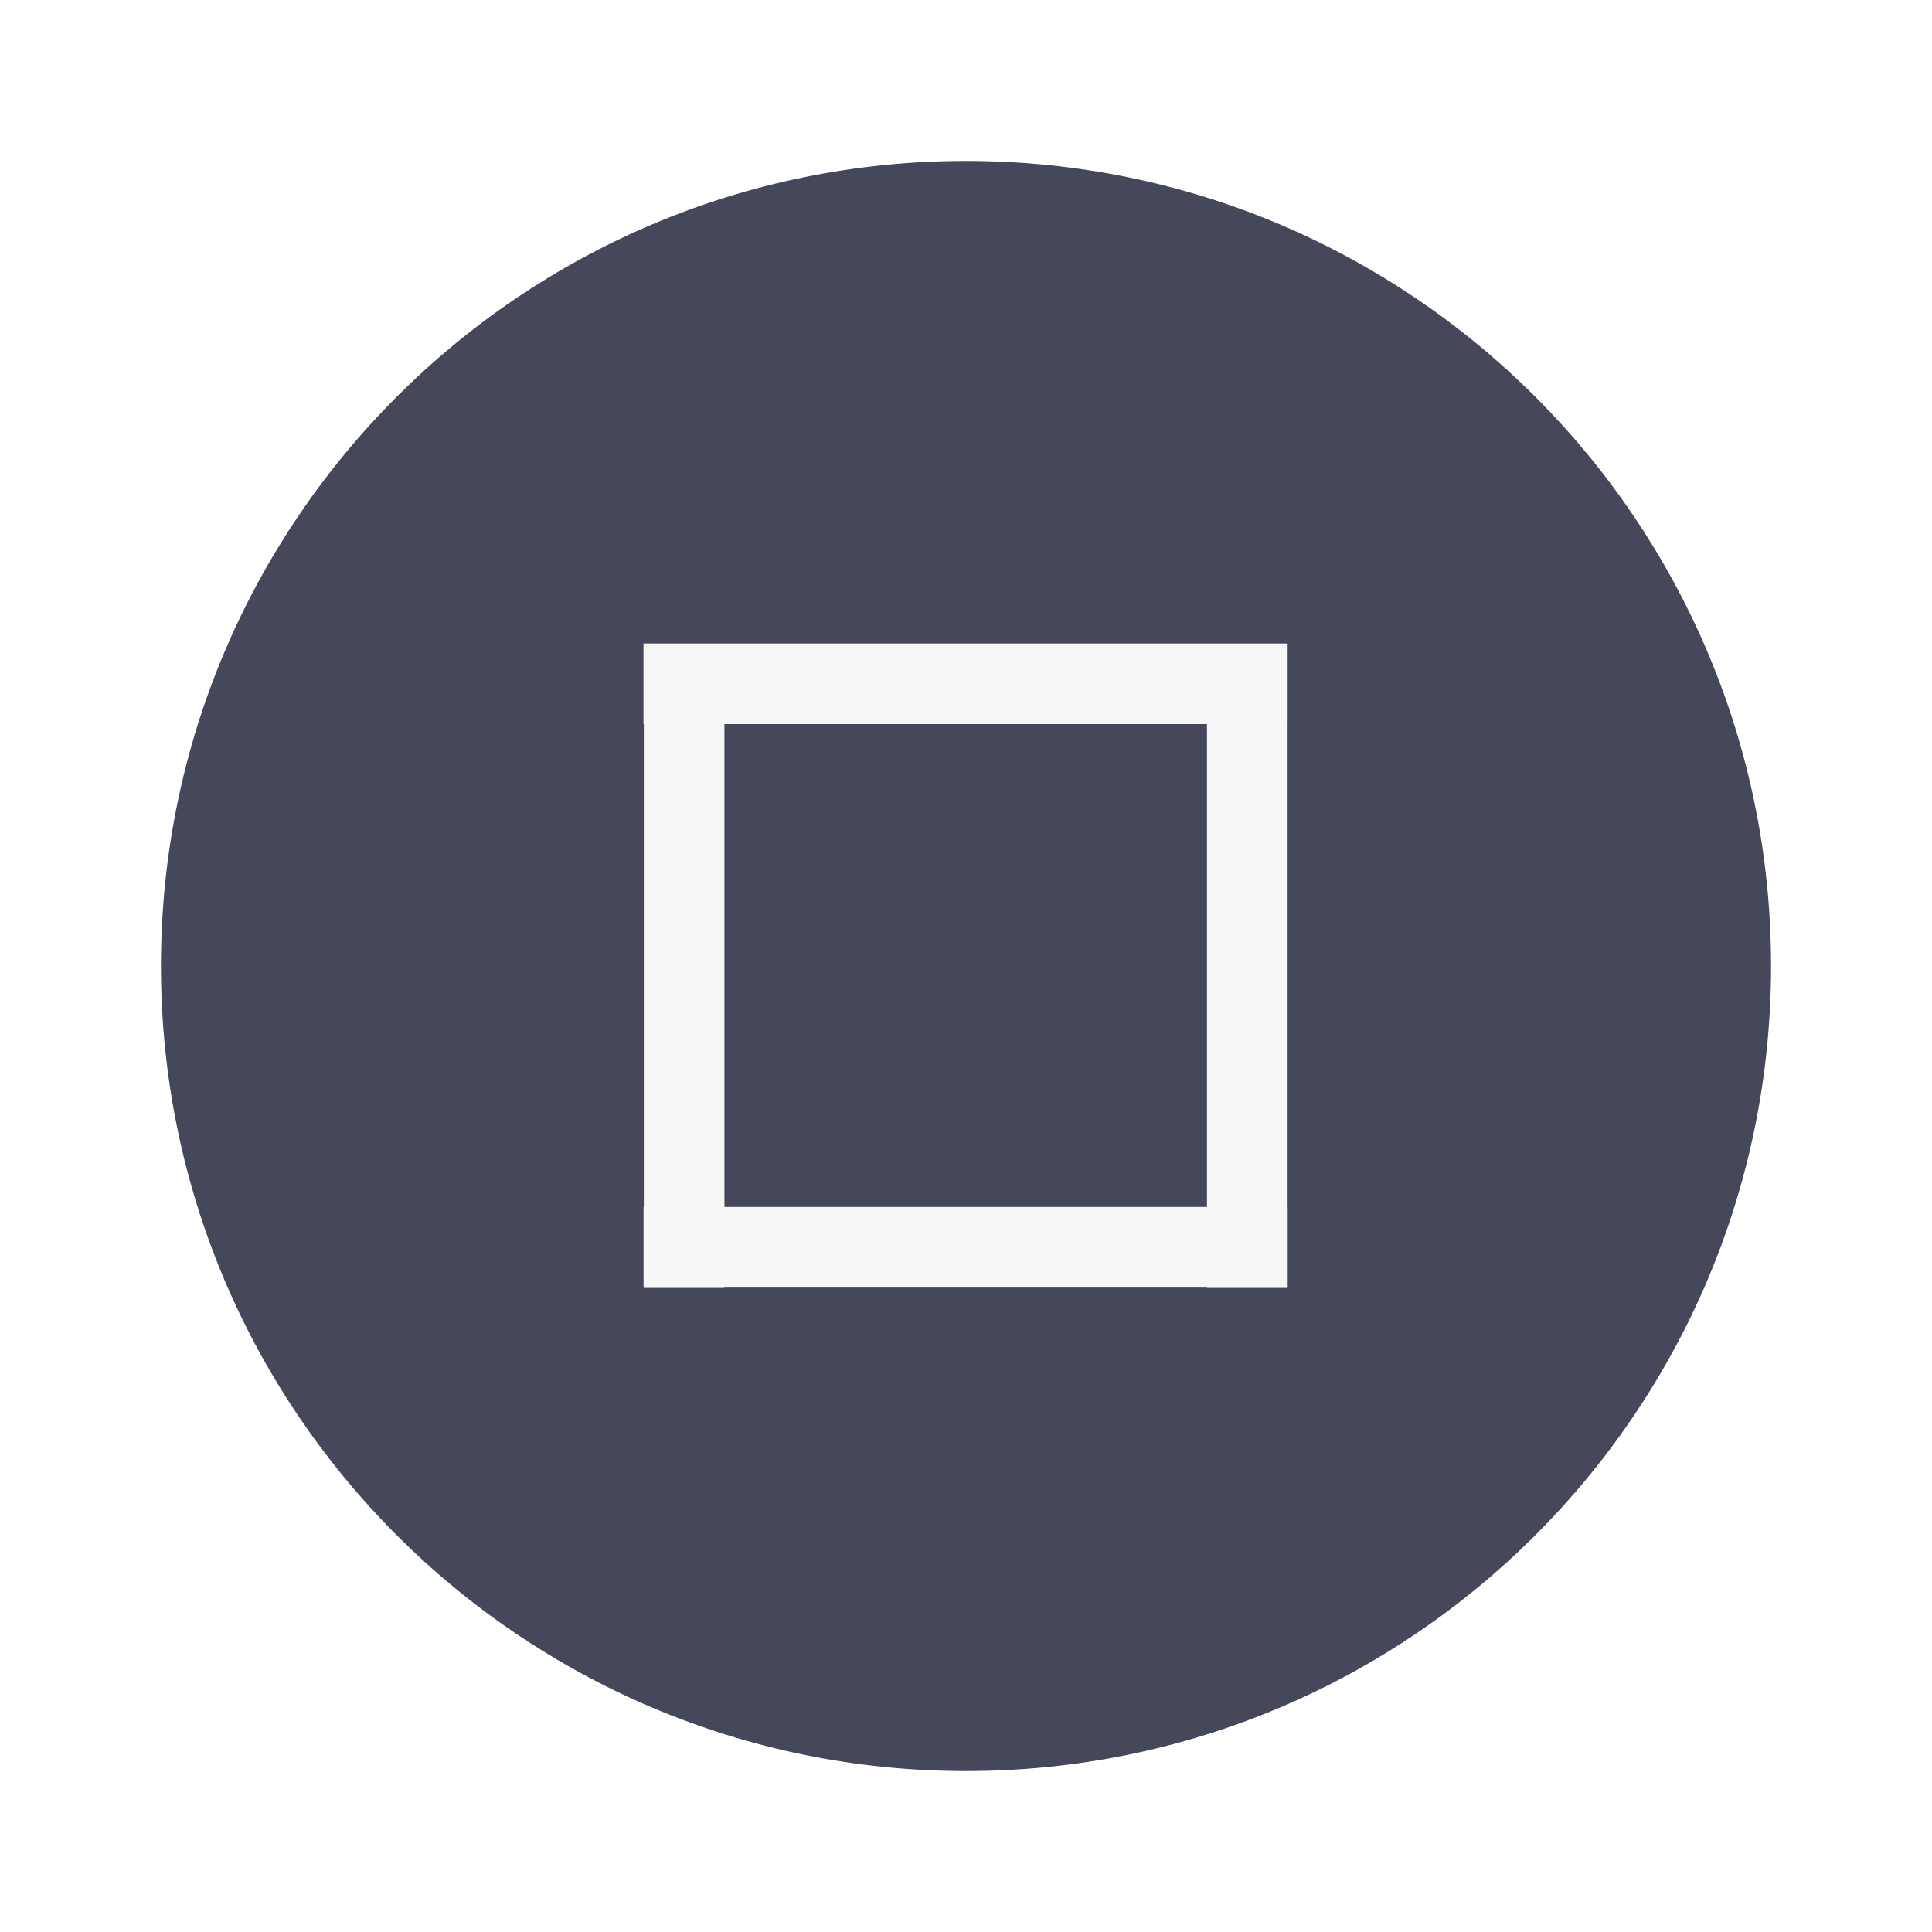
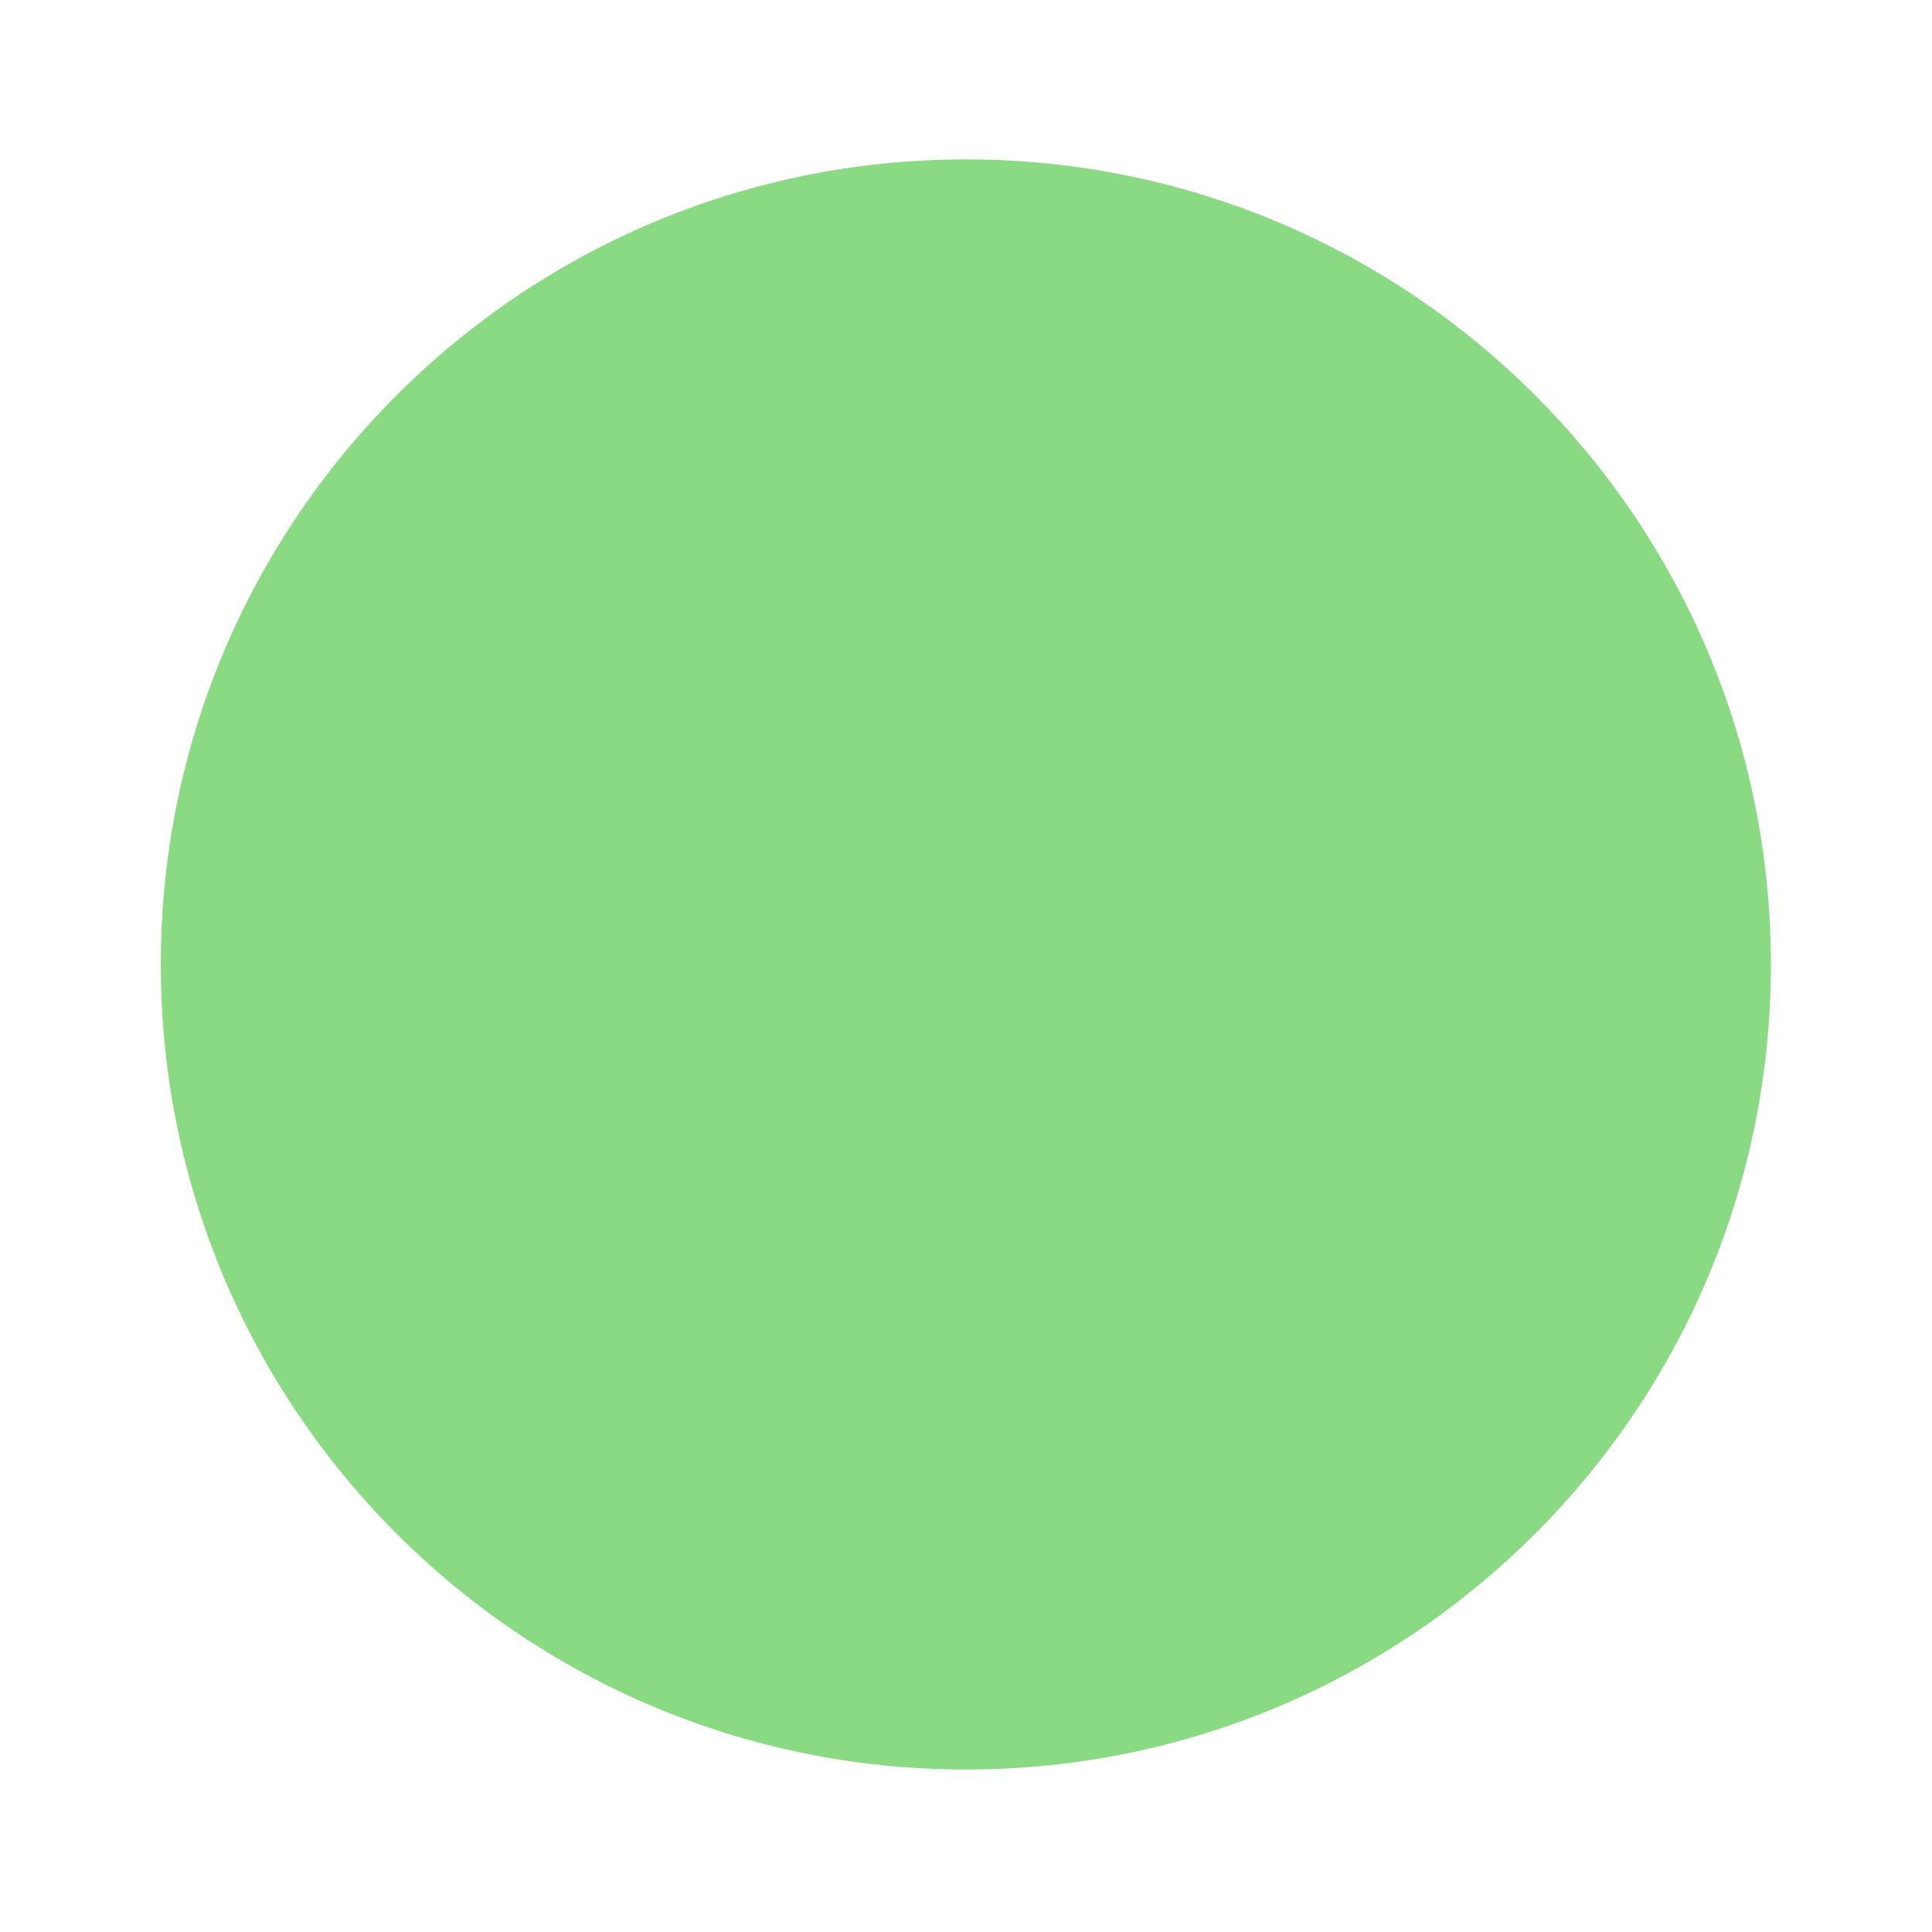
- <svg xmlns="http://www.w3.org/2000/svg" width="24" height="24" viewBox="0 0 6.35 6.35">
-   <g transform="translate(0 -290.915)">
-     <circle cx="3.175" cy="294.09" r="2.646" style="fill:#45475a;stroke-width:.661" />
-     <path transform="matrix(0 -1 .8 0 -164.84 88.637)" style="fill:#f7f7f7;stroke-width:.197" d="M-206.51 208.694h.265v2.646h-.265z" />
-     <path transform="matrix(-1 0 0 -.80001 -202.548 462.102)" style="fill:#f7f7f7;stroke-width:.197" d="M-206.78 208.69h.265v2.646h-.265z" />
-     <path transform="matrix(-1.00001 0 0 -.80001 -204.401 462.102)" style="fill:#f7f7f7;stroke-width:.197" d="M-206.78 208.69h.265v2.646h-.265z" />
-     <path transform="matrix(0 -1 .8 0 -164.837 86.515)" style="fill:#f7f7f7;stroke-width:.197" d="M-206.78 208.69h.265v2.646h-.265z" />
+ <svg xmlns="http://www.w3.org/2000/svg" width="24" height="24" version="1.1" viewBox="0 0 6.35 6.35">
+   <g transform="translate(.26456 -290.92)">
+     <path d="m5.556 294.09a2.646 2.646 0 0 1-2.646 2.646 2.646 2.646 0 0 1-2.646-2.646 2.646 2.646 0 0 1 2.646-2.646 2.646 2.646 0 0 1 2.646 2.646z" fill="#8ada83" stroke-width=".661" />
  </g>
</svg>
